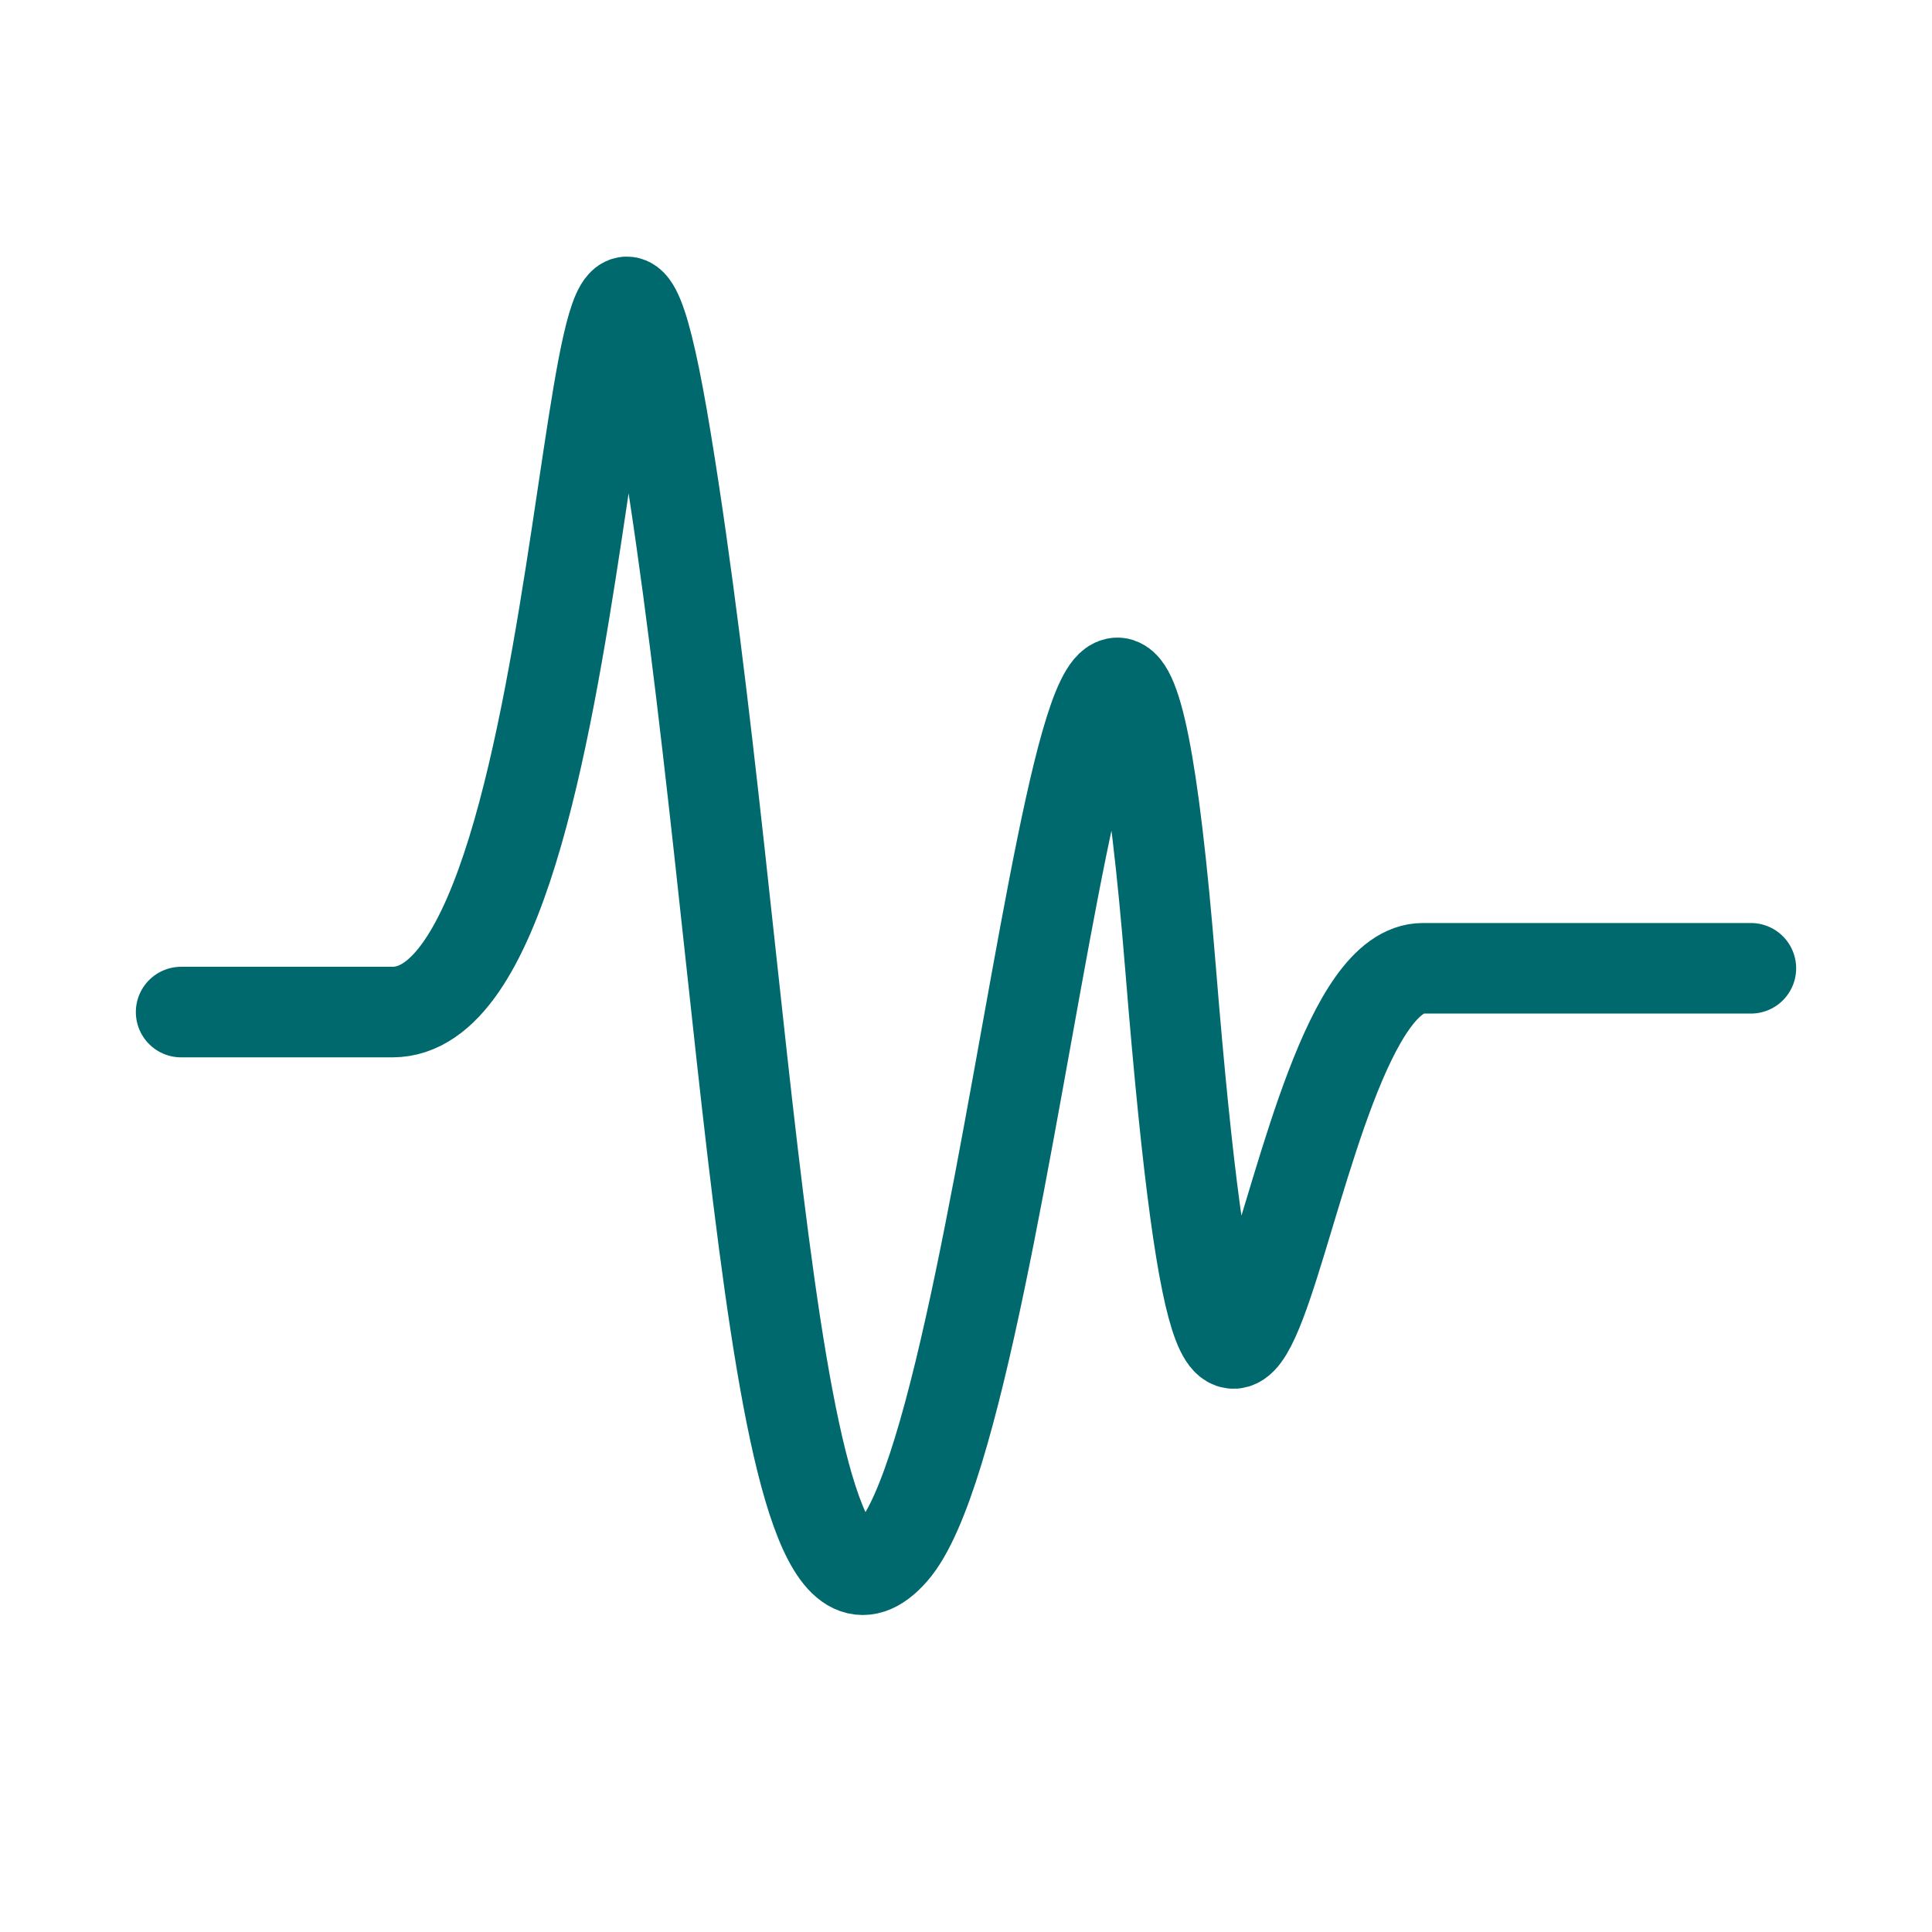
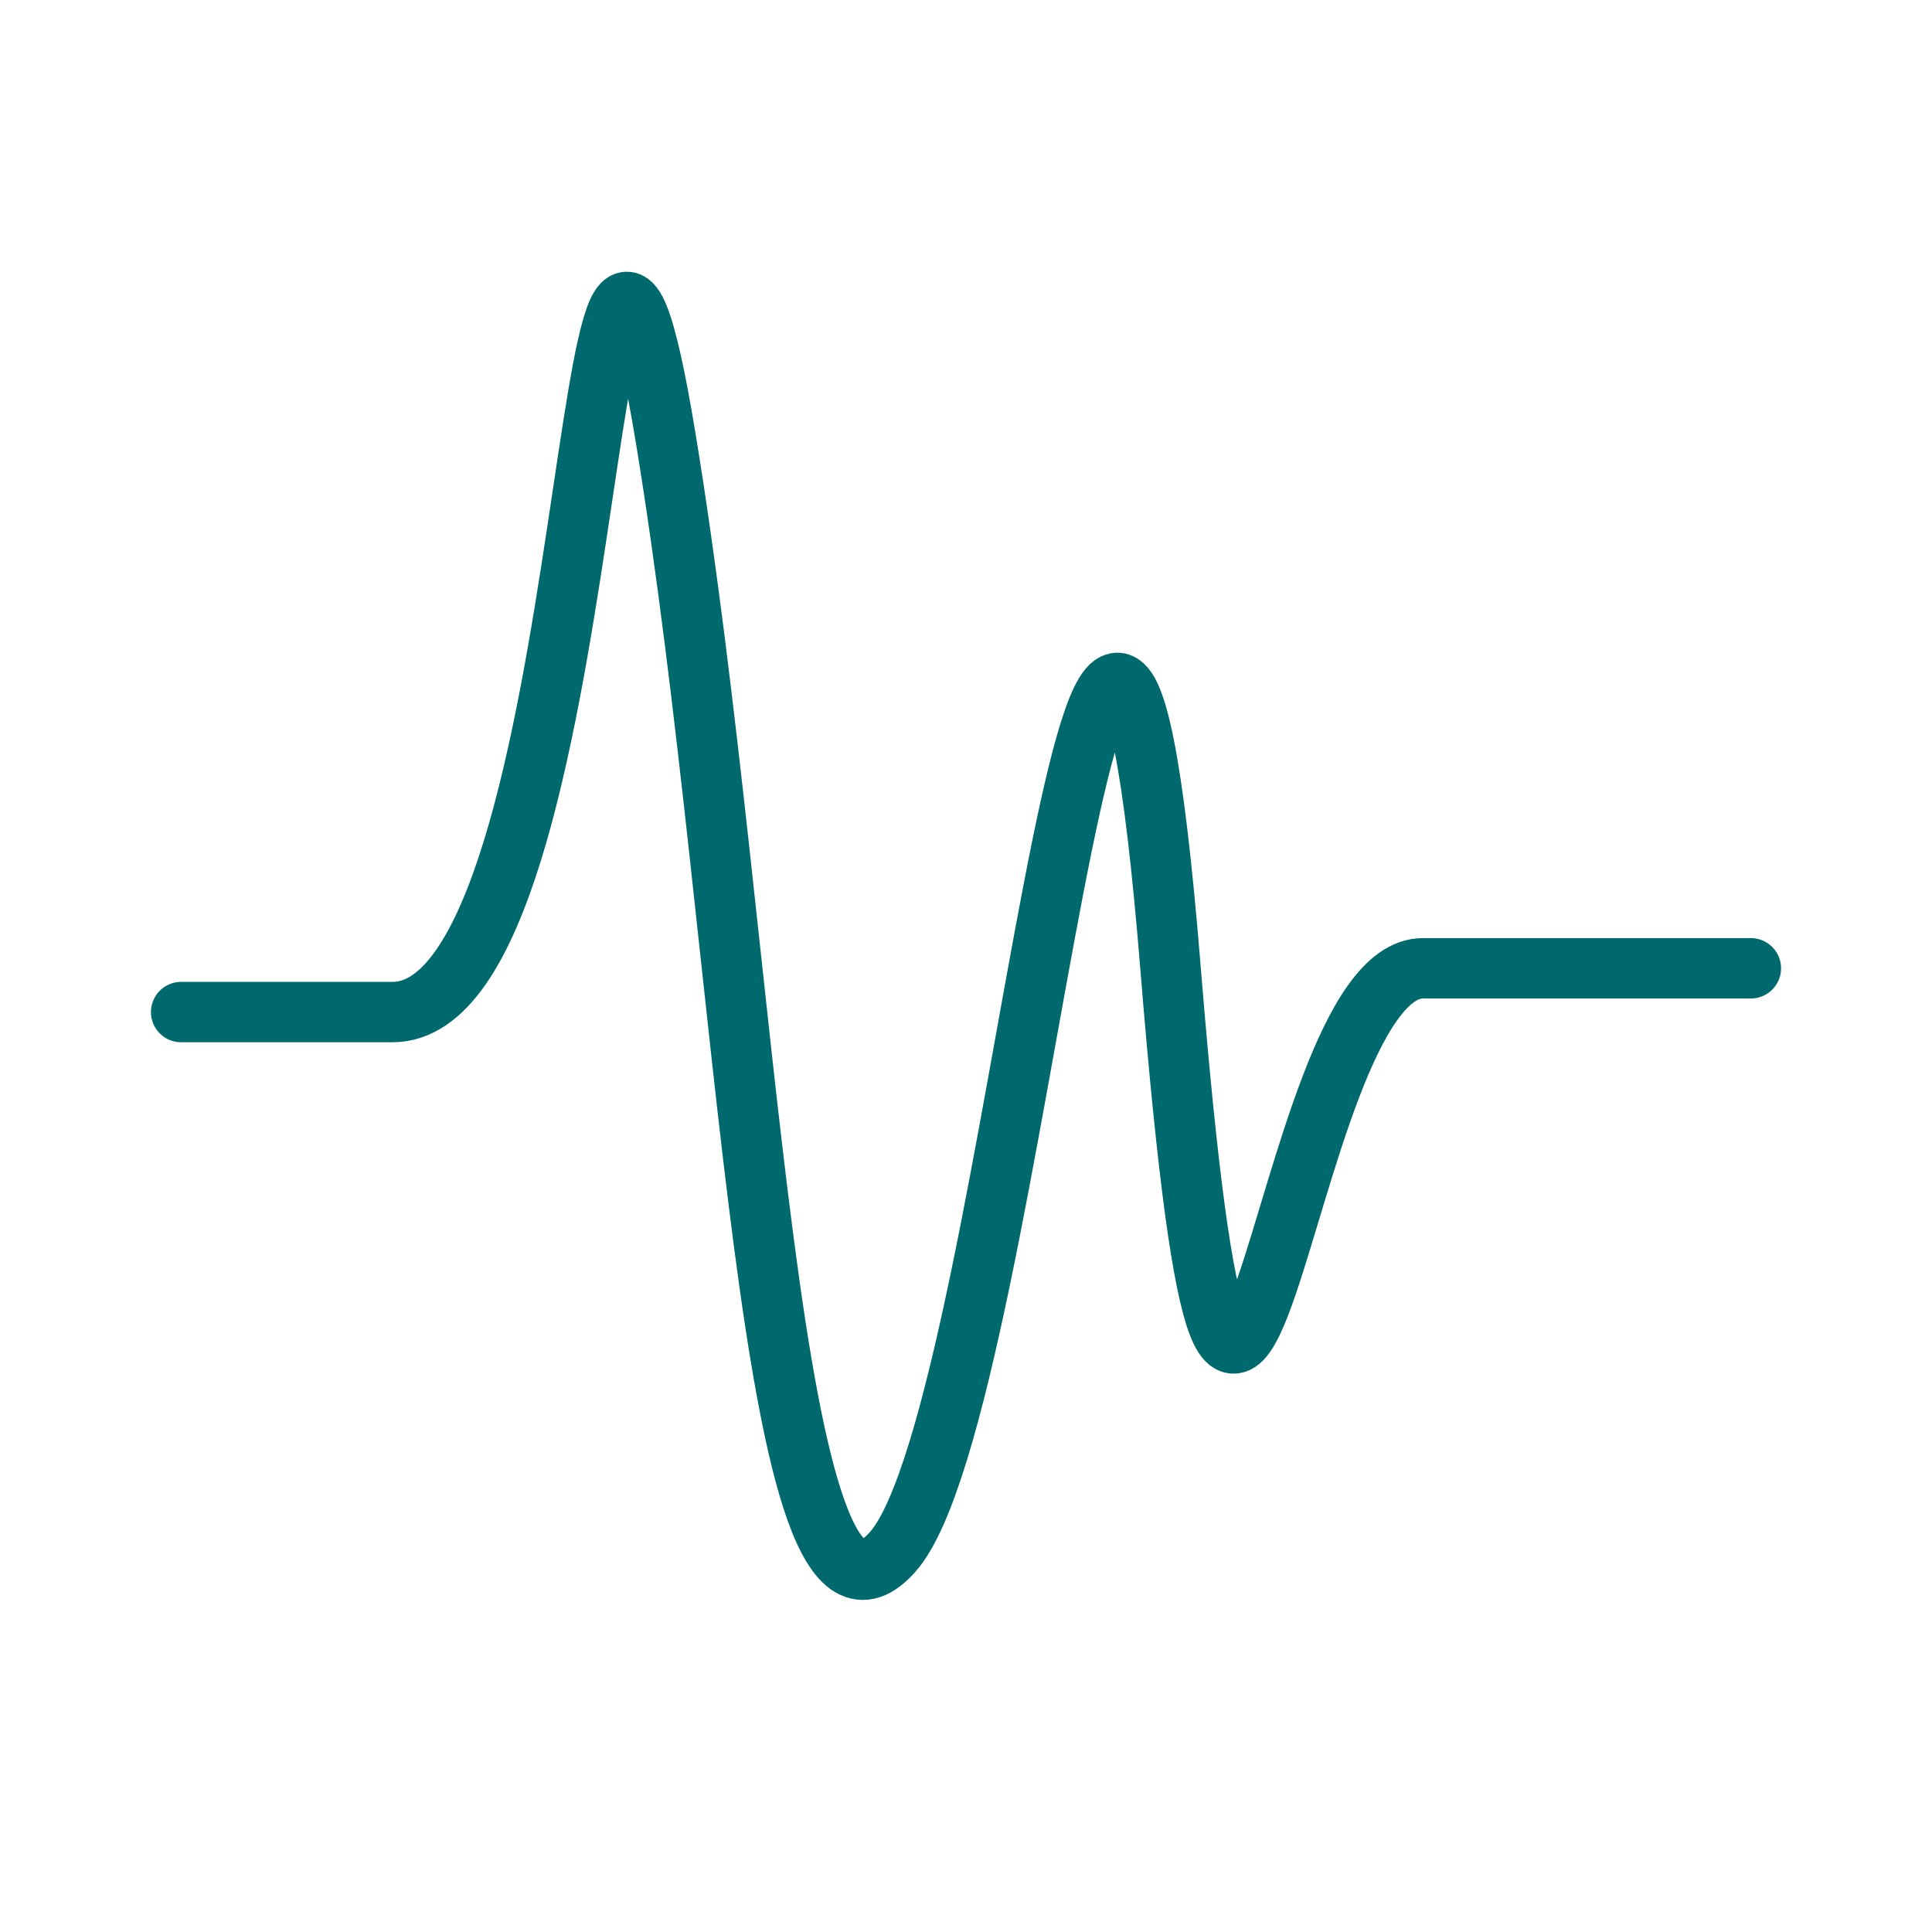
<svg xmlns="http://www.w3.org/2000/svg" width="32" height="32" viewBox="0 0 32 32" fill="none">
-   <path d="M3 16.763C3 16.763 3 16.763 6.5 16.763C10 16.763 9.633 -1.216 11.03 7.281C12.427 15.778 12.701 28.086 14.791 25.698C16.881 23.31 18.253 2.056 19.388 16.038C20.523 30.02 21.123 16.038 23.567 16.038C26.011 16.038 29 16.038 29 16.038" stroke="#00696E" stroke-width="1.5" stroke-linecap="round" stroke-linejoin="round" />
+   <path d="M3 16.763C3 16.763 3 16.763 6.5 16.763C10 16.763 9.633 -1.216 11.03 7.281C12.427 15.778 12.701 28.086 14.791 25.698C16.881 23.31 18.253 2.056 19.388 16.038C20.523 30.02 21.123 16.038 23.567 16.038C26.011 16.038 29 16.038 29 16.038" stroke="#00696E" stroke-linecap="round" stroke-linejoin="round" />
</svg>
